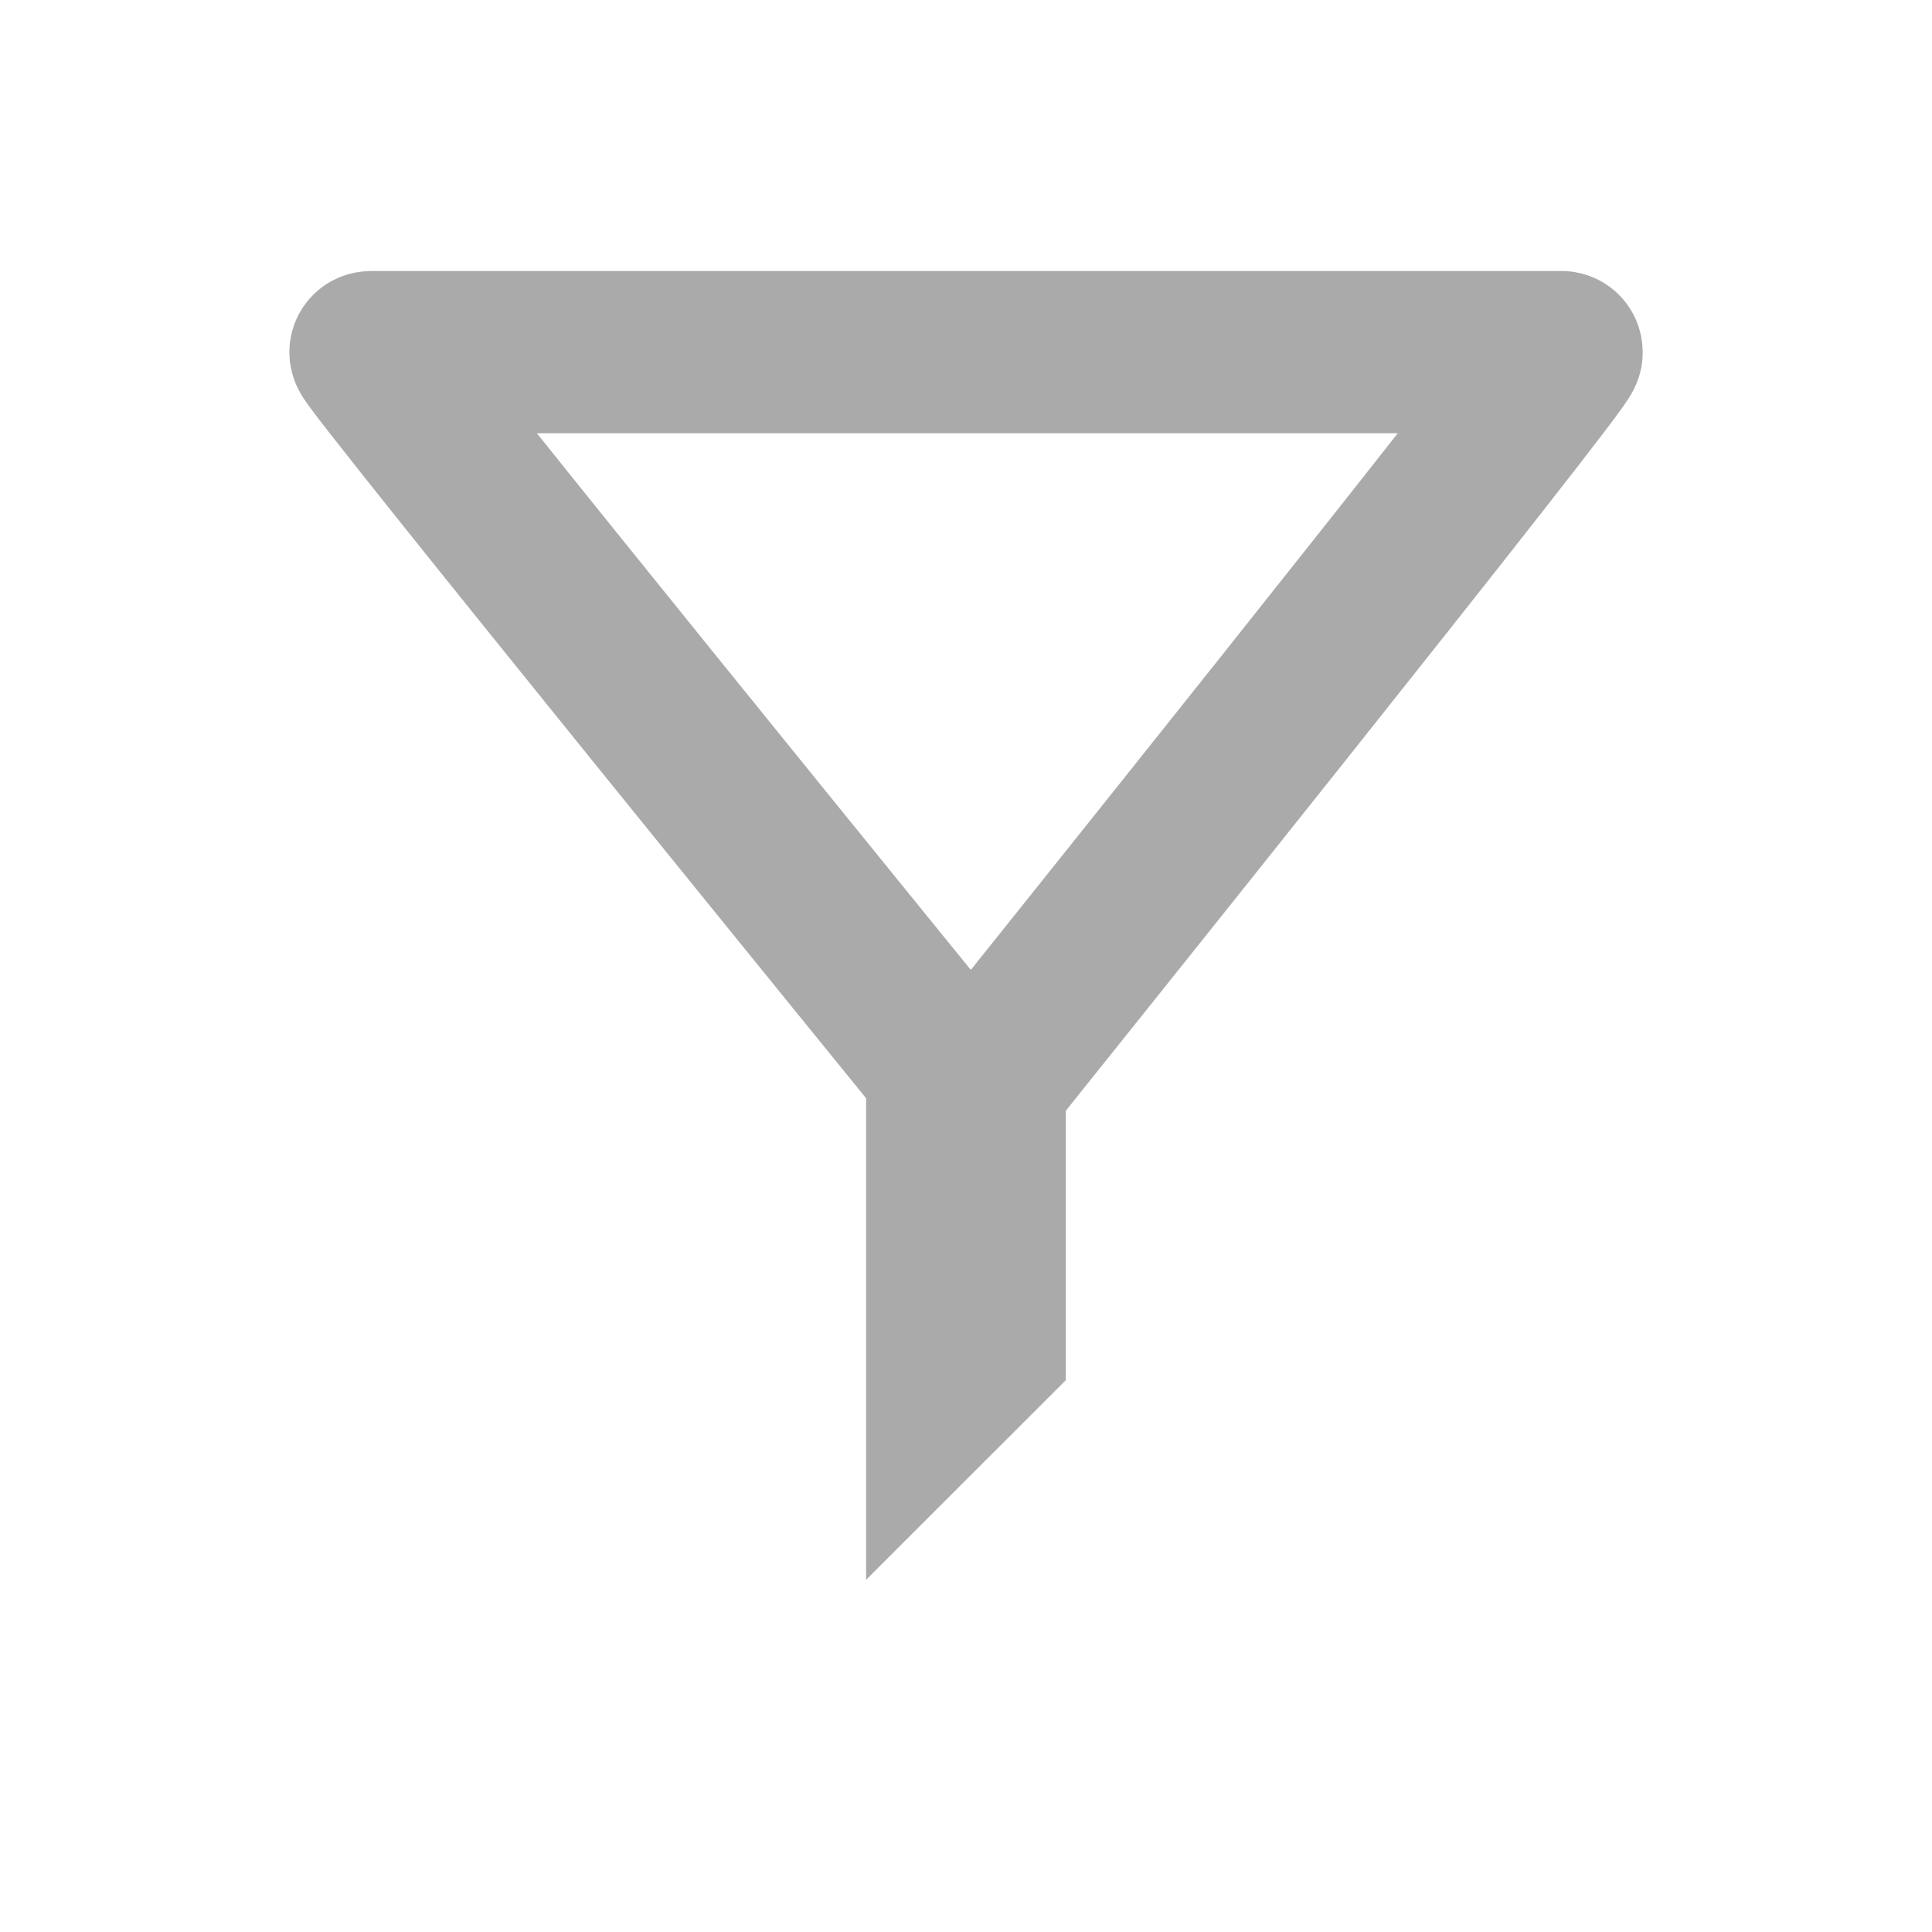
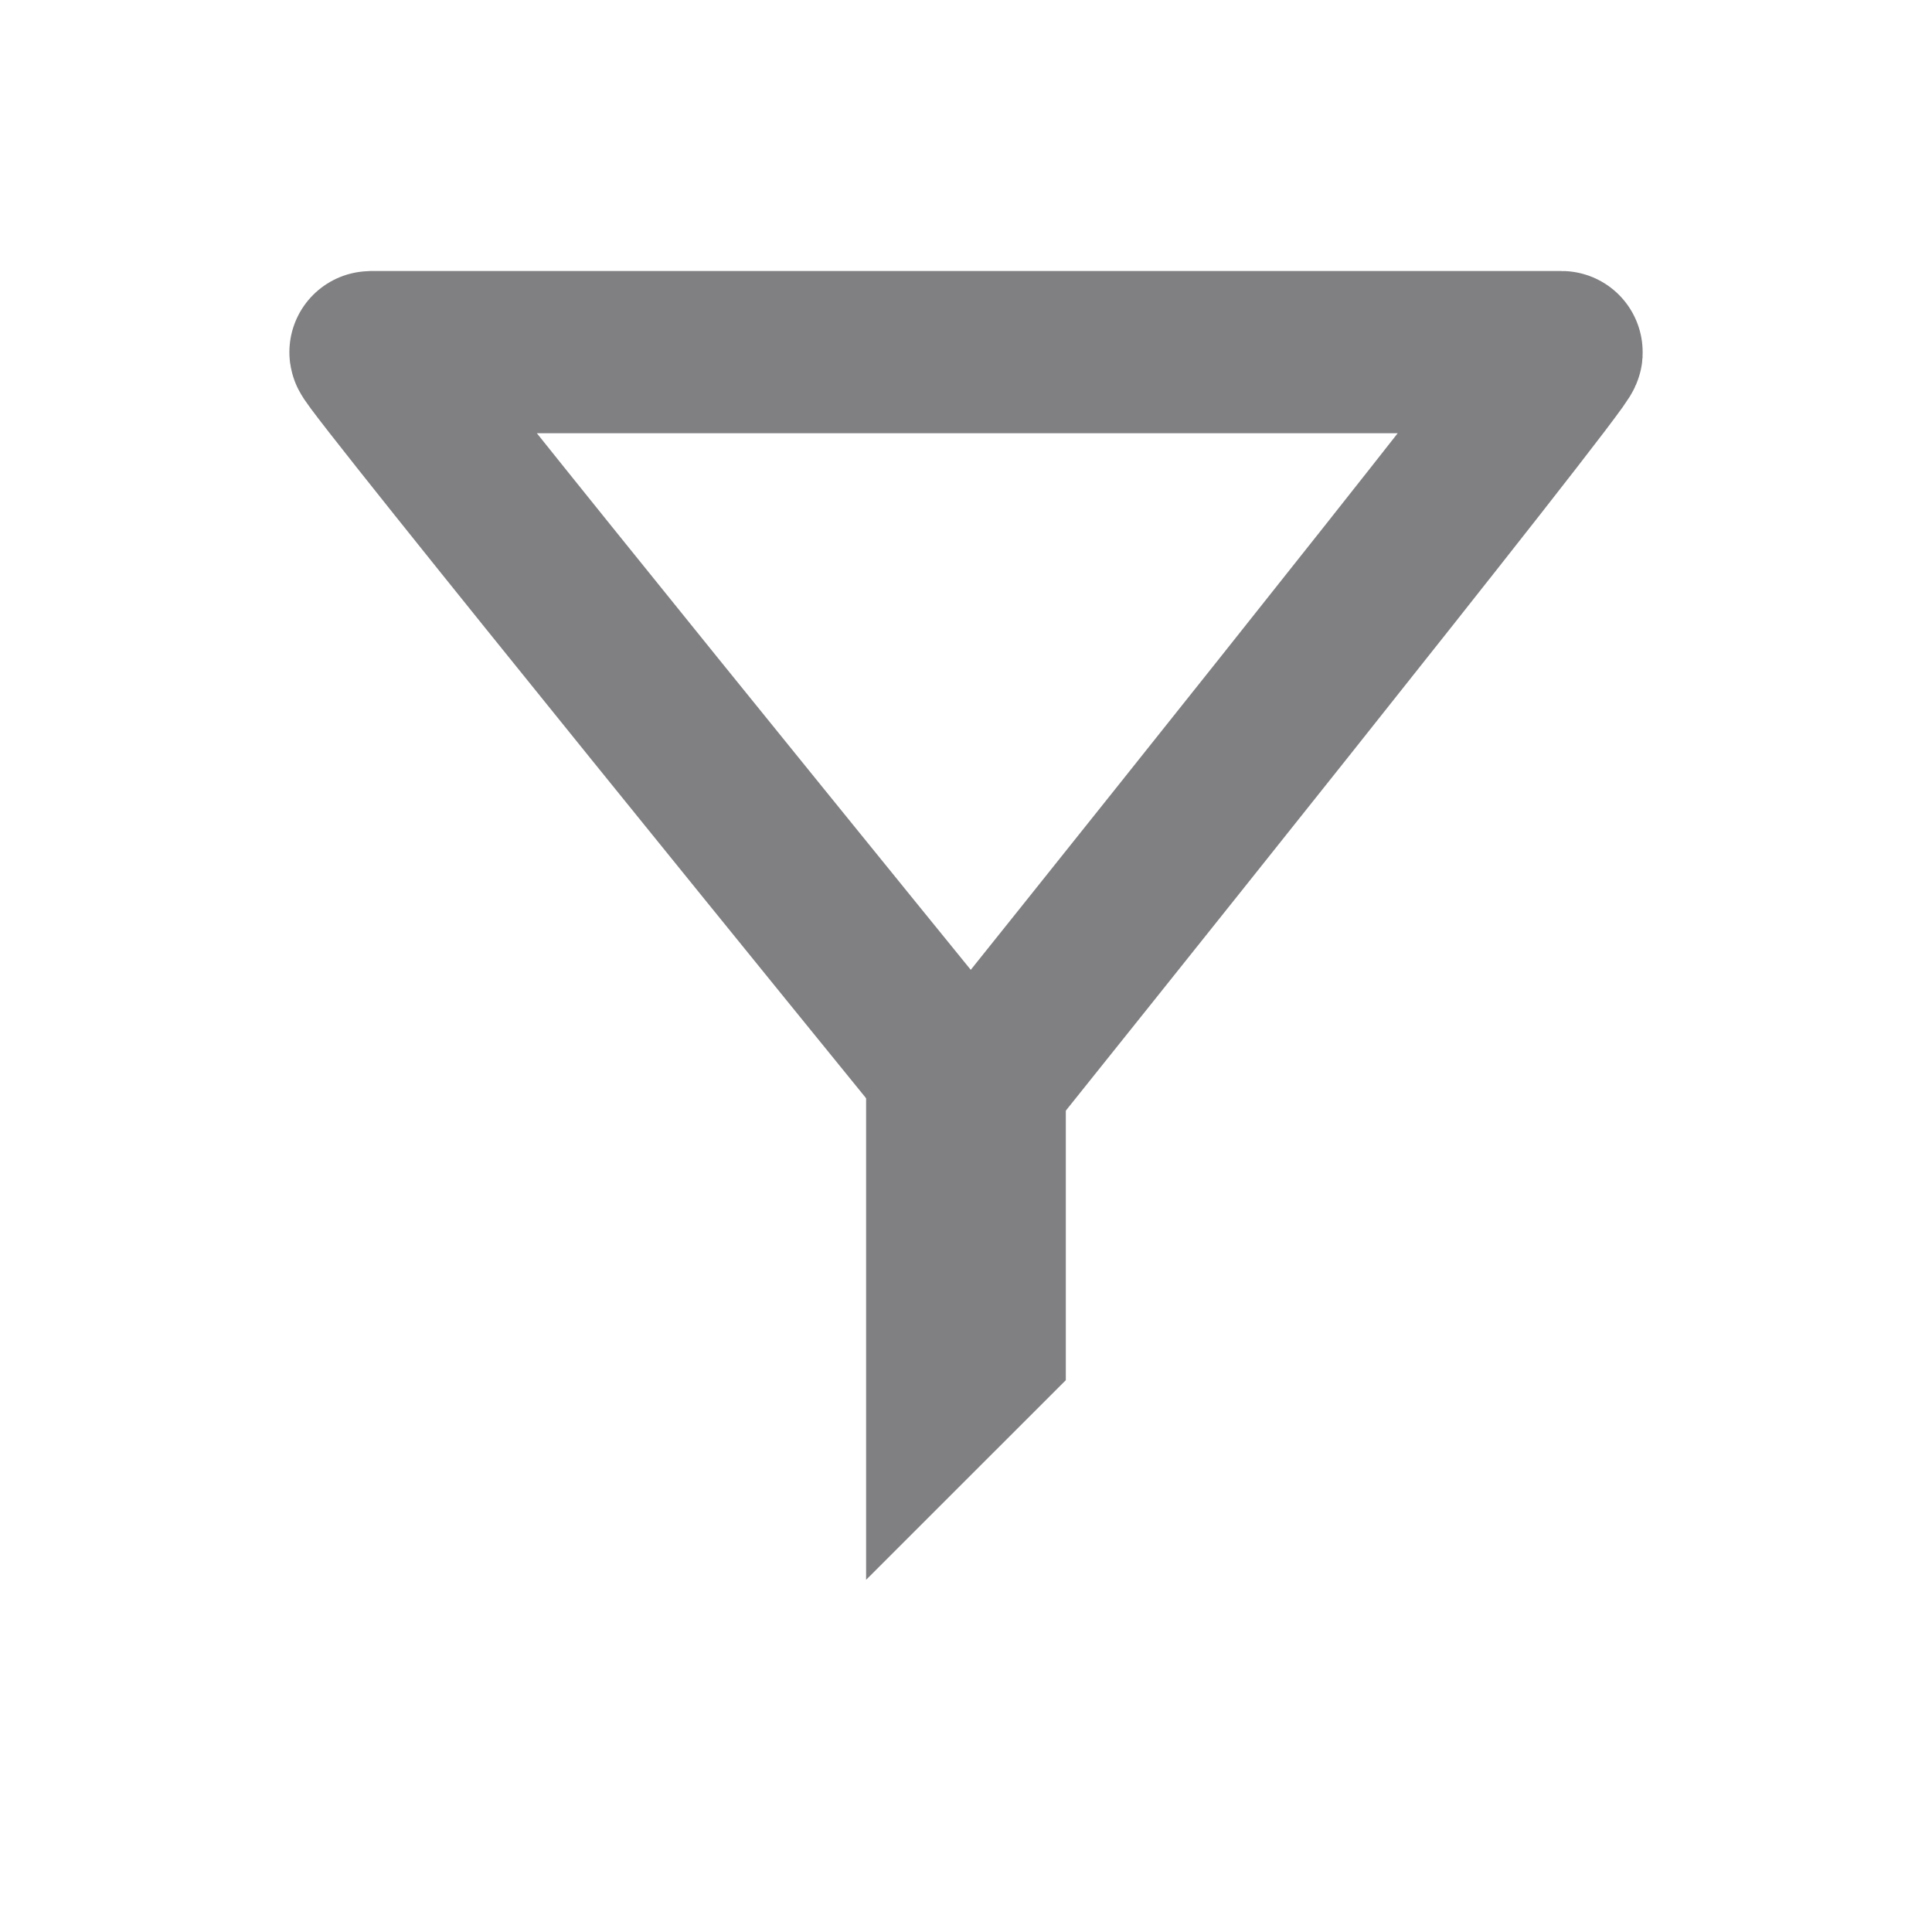
- <svg xmlns="http://www.w3.org/2000/svg" version="1.1" id="Layer_1" x="0px" y="0px" width="24px" height="24px" viewBox="0 0 24 24" enable-background="new 0 0 24 24" xml:space="preserve">
+ <svg xmlns="http://www.w3.org/2000/svg" version="1.1" baseProfile="tiny" id="Layer_1" x="0px" y="0px" width="24px" height="24px" viewBox="0 0 24 24" xml:space="preserve">
  <g>
-     <path fill="none" stroke="#AAAAAA" stroke-width="2.015" stroke-miterlimit="3.864" d="M11.725,13.234c0,0-7.207-8.86-7.122-8.86   c4.282,0,7.922,0,14.795,0c0.105,0-6.997,8.86-6.997,8.86" />
-     <polygon fill="#AAAAAA" points="13.24,17.145 10.759,19.625 10.759,12.594 13.24,12.594  " />
+     <path fill="none" stroke="#808083" stroke-width="2.015" stroke-miterlimit="3.864" d="M11.725,13.234c0,0-7.207-8.86-7.122-8.86   c4.282,0,7.922,0,14.795,0c0.104,0-6.998,8.86-6.998,8.86" />
+     <polygon fill="#808083" points="13.24,17.145 10.759,19.625 10.759,12.594 13.24,12.594  " />
  </g>
</svg>
